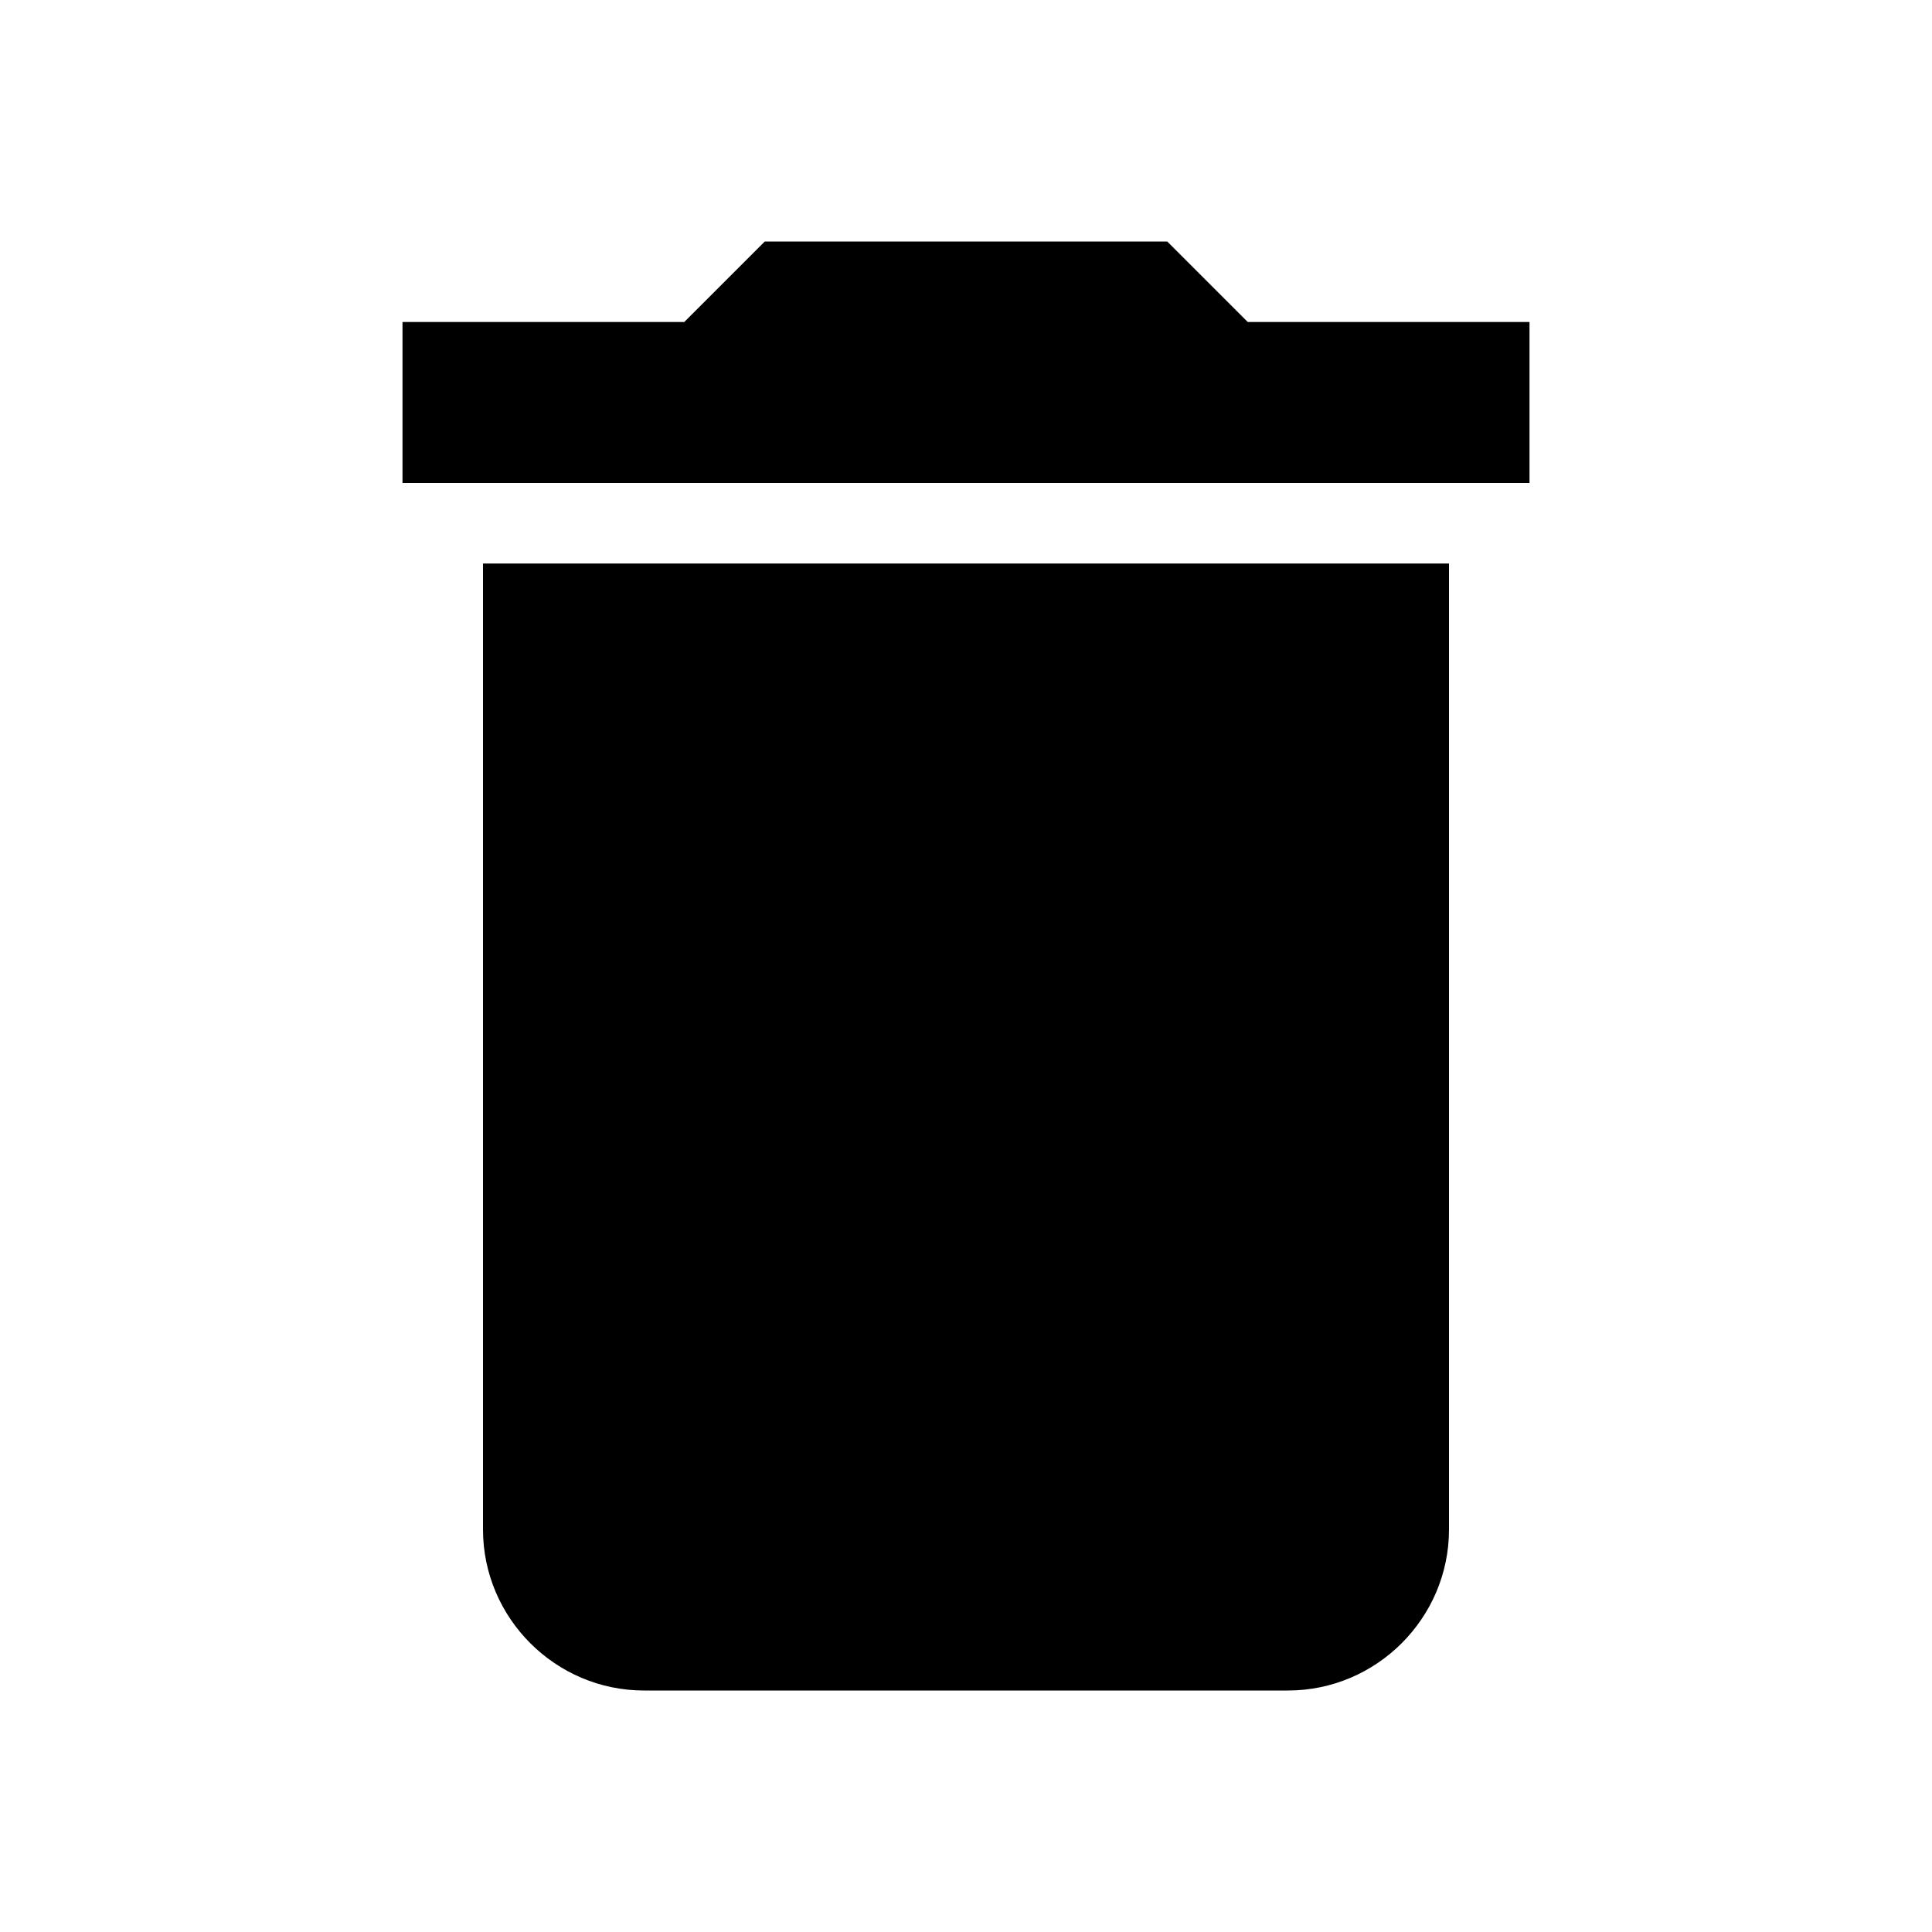
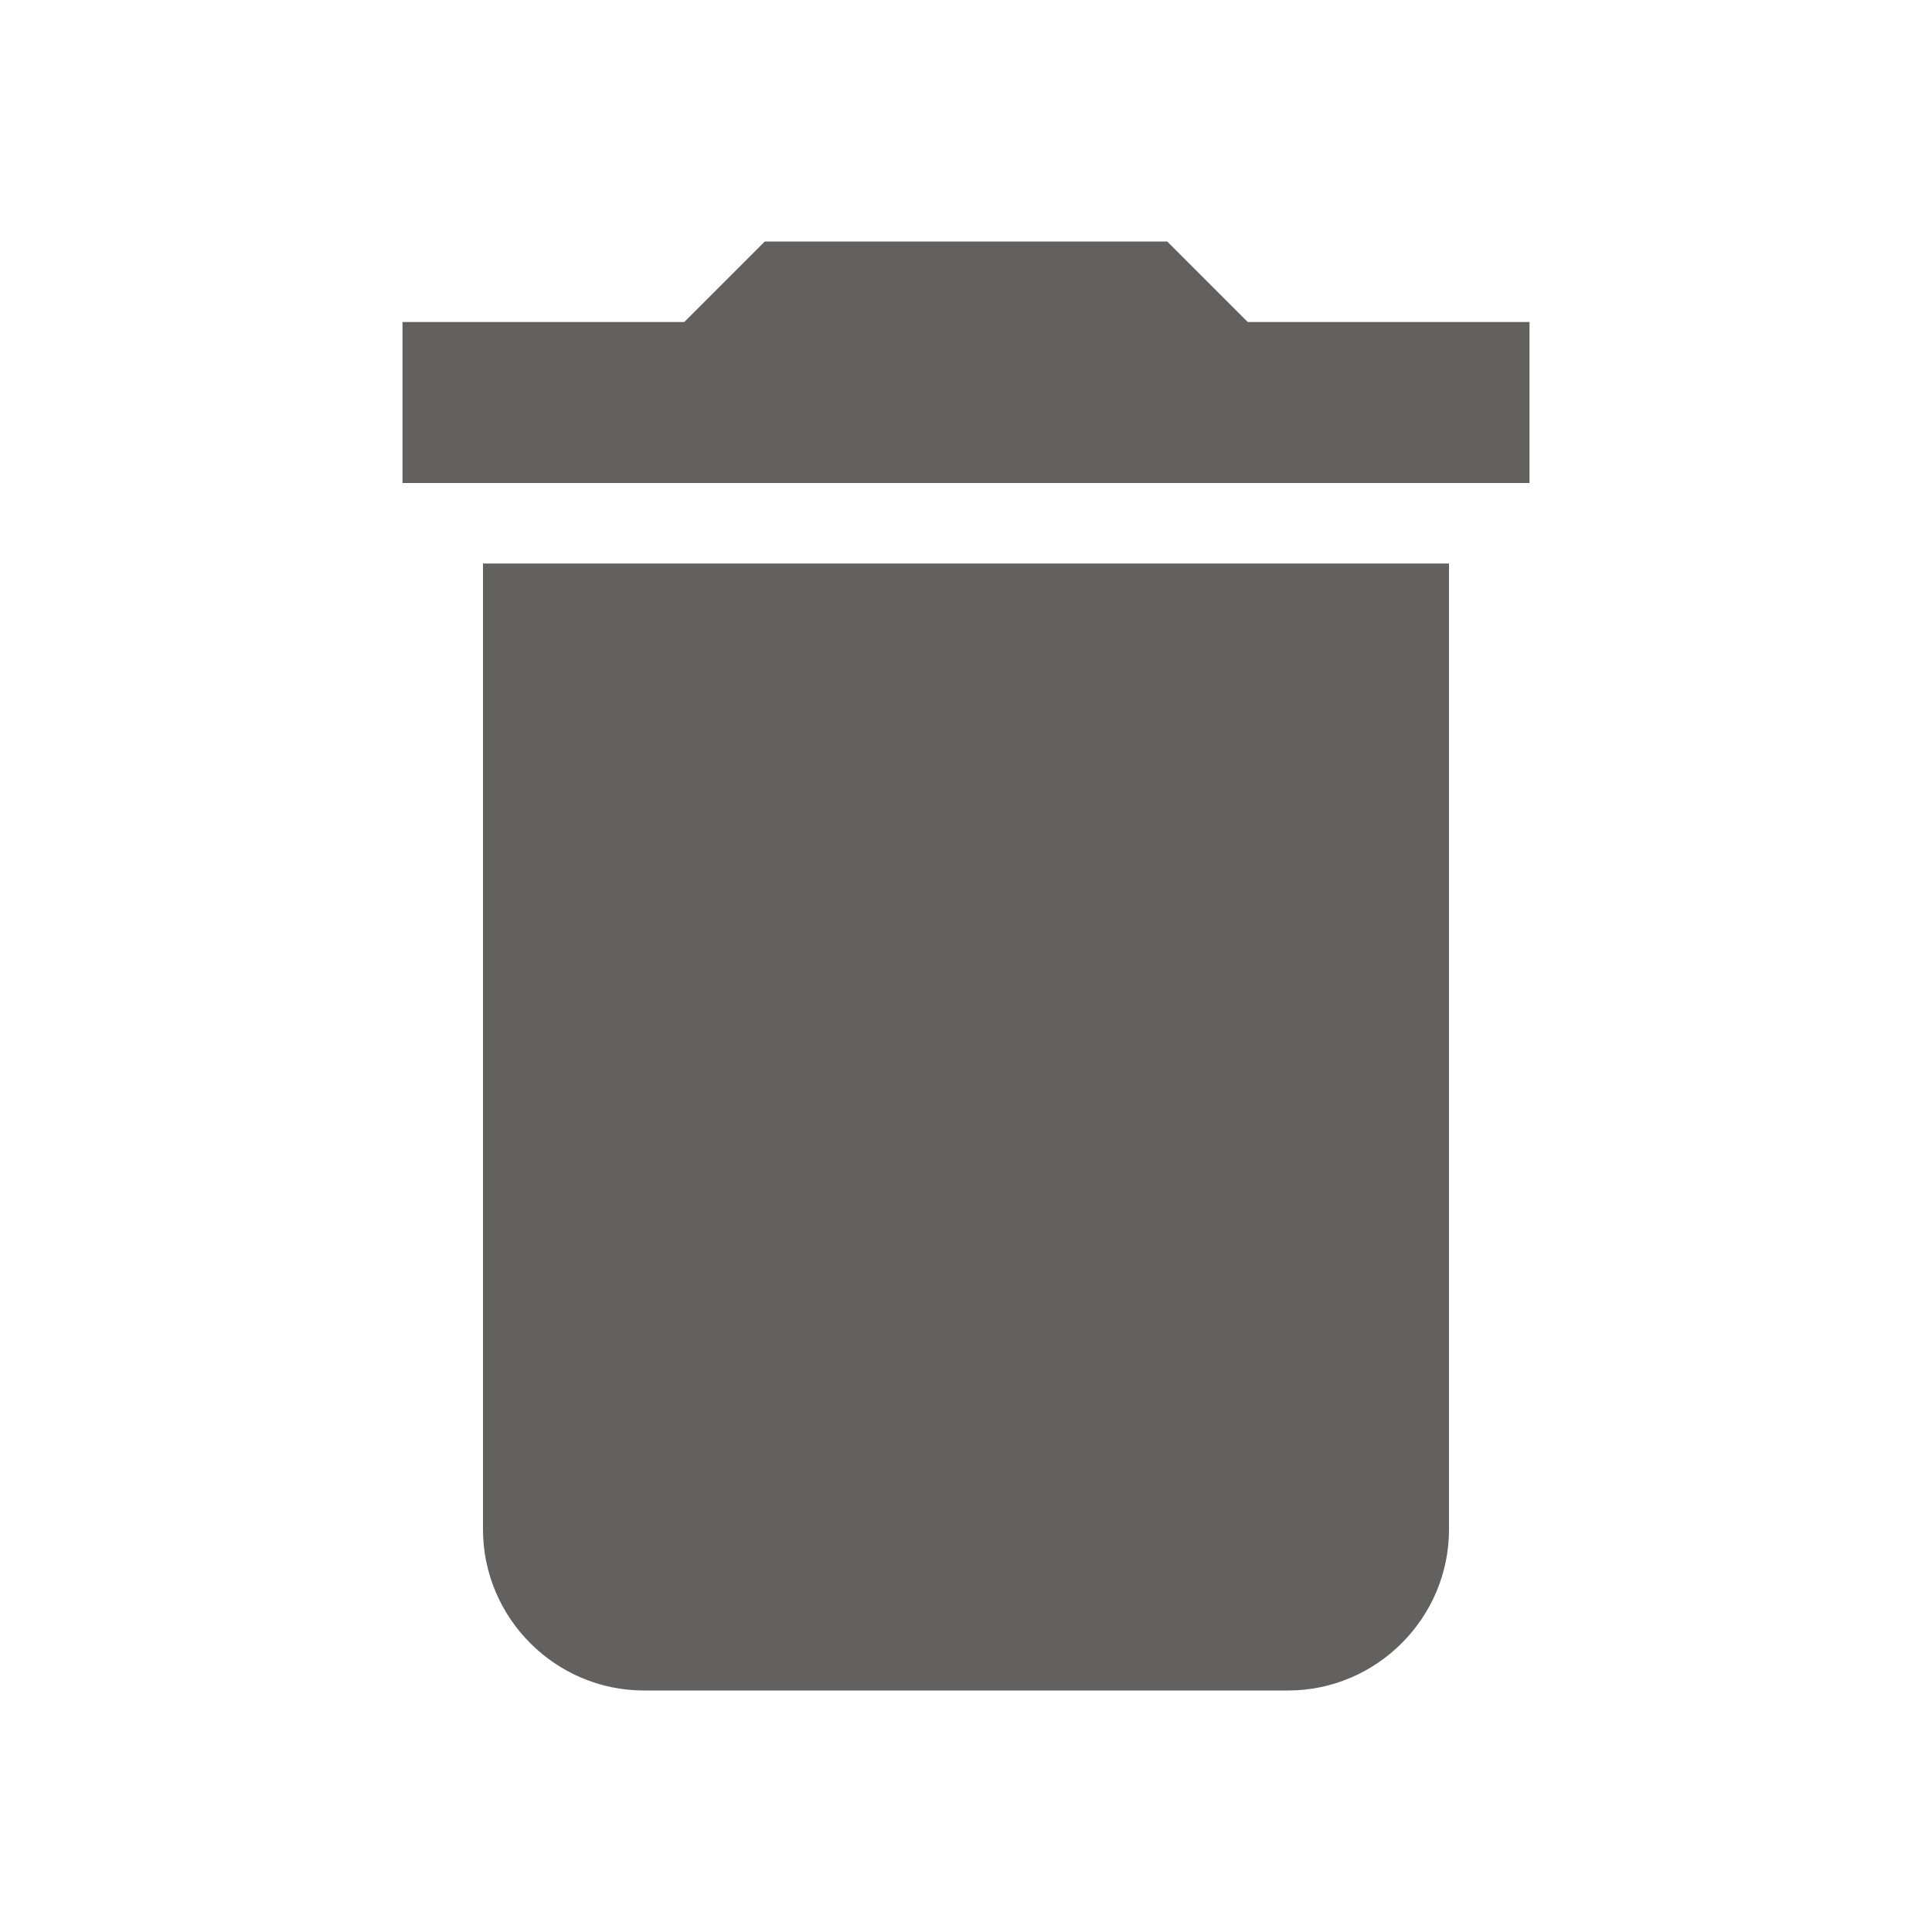
- <svg xmlns="http://www.w3.org/2000/svg" fill="#000000" height="24" viewBox="0 0 24 24" width="24">
+ <svg xmlns="http://www.w3.org/2000/svg" fill="#636060" height="24" viewBox="0 0 24 24" width="24">
  <path d="M6 19c0 1.1.9 2 2 2h8c1.1 0 2-.9 2-2V7H6v12zM19 4h-3.5l-1-1h-5l-1 1H5v2h14V4z" />
  <path d="M0 0h24v24H0z" fill="none" />
</svg>
